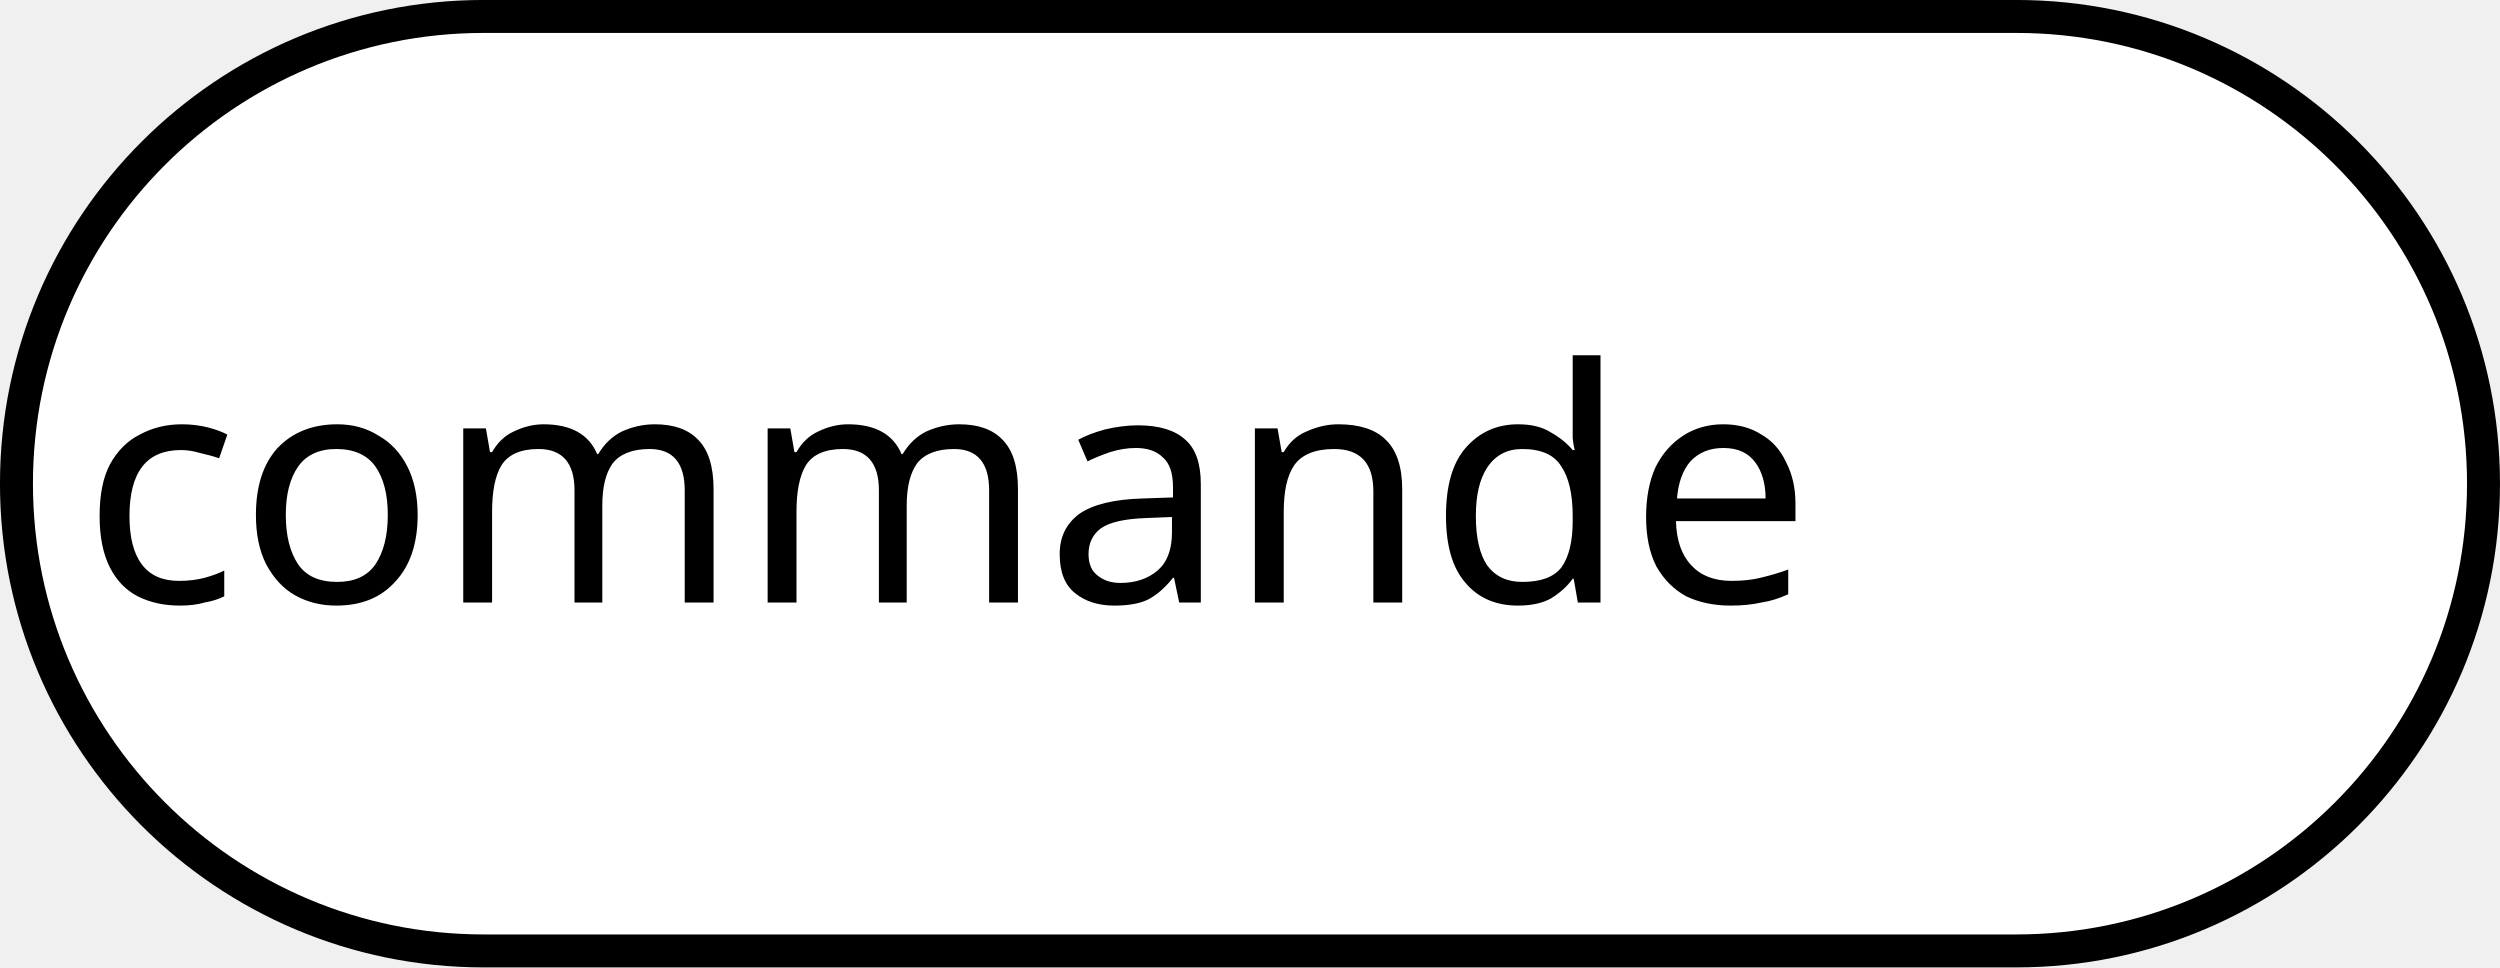
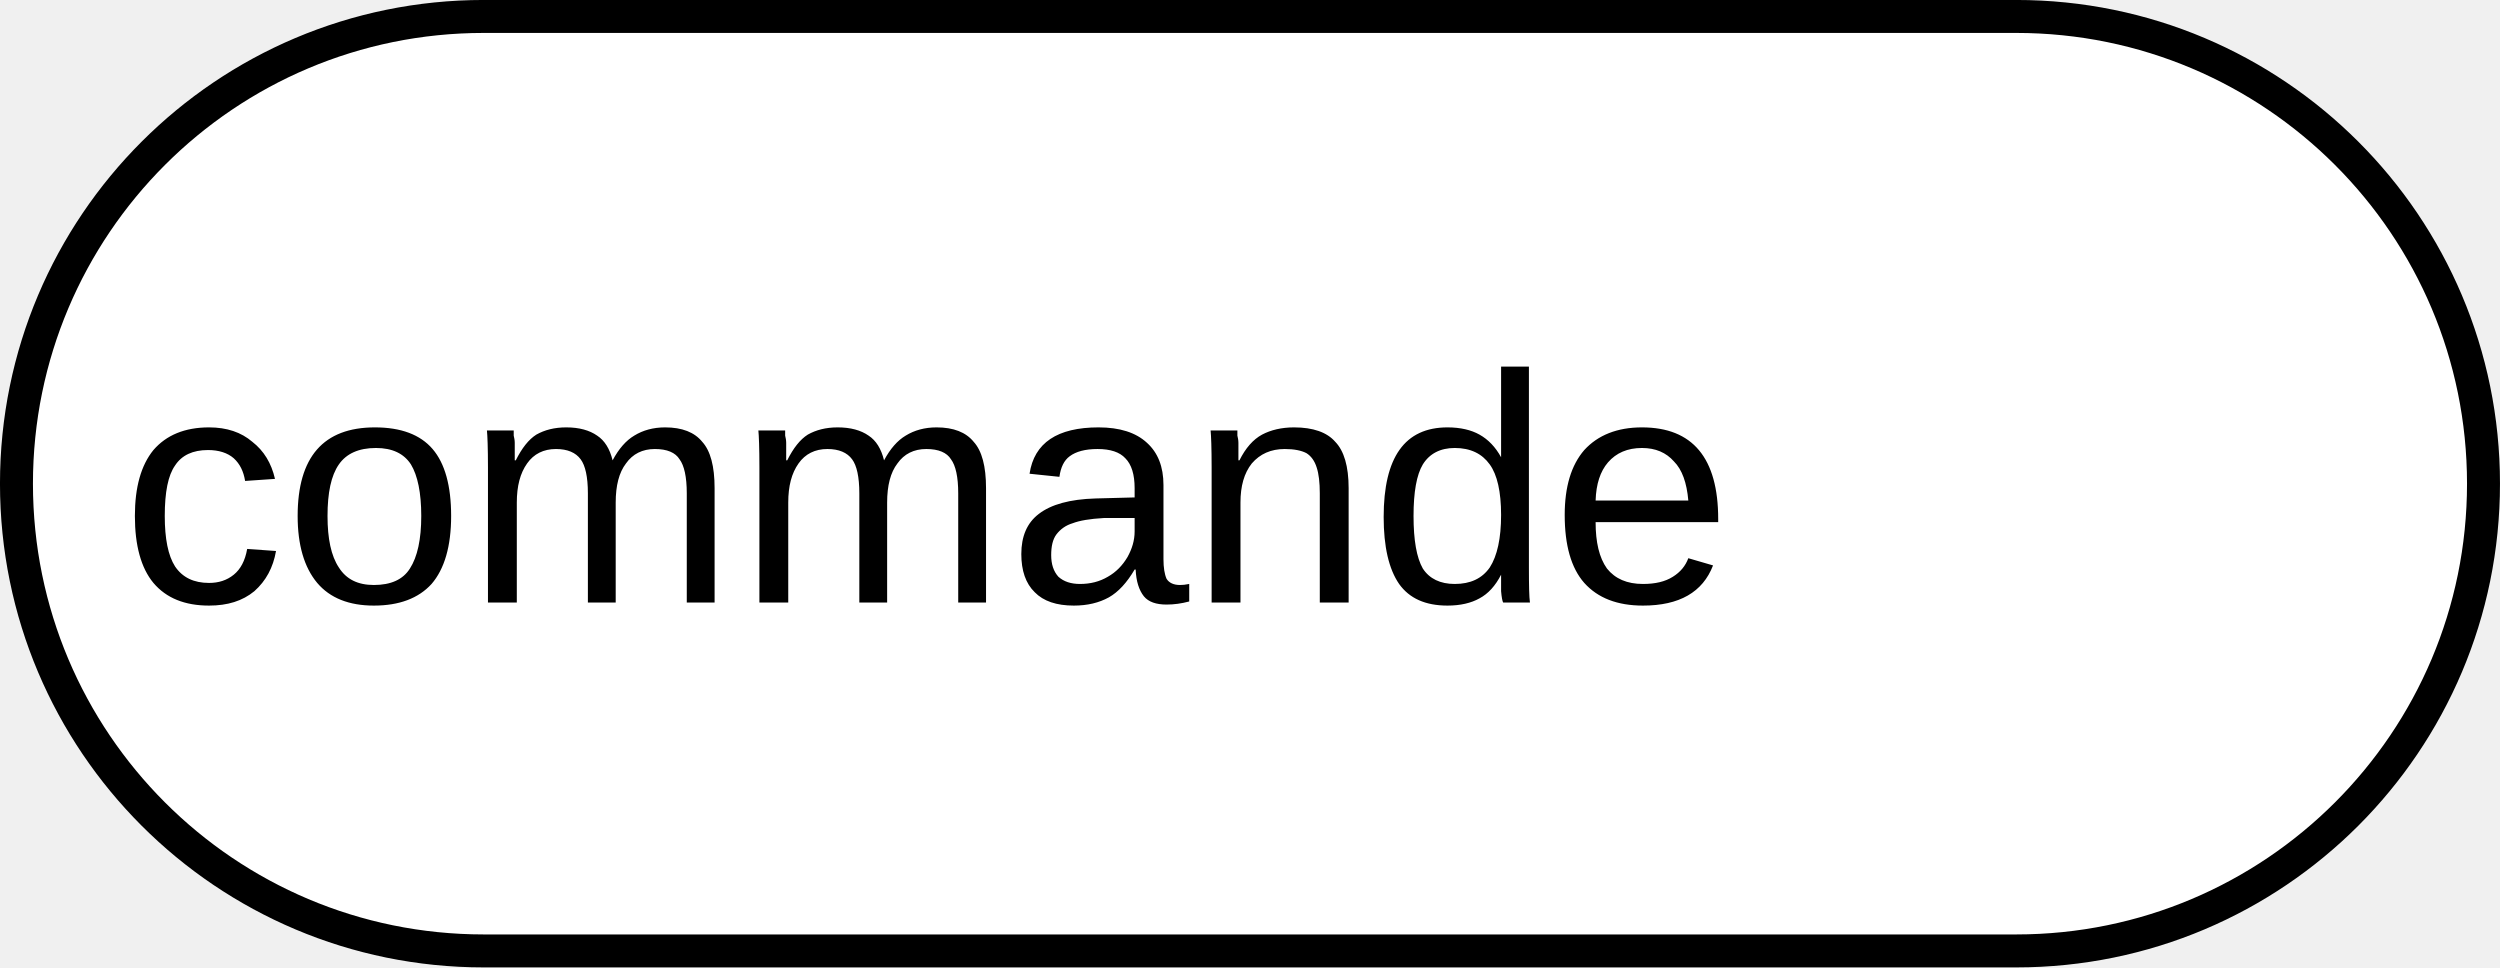
<svg xmlns="http://www.w3.org/2000/svg" width="37.92mm" height="14.674mm" viewBox="0 0 37.92 14.674" version="1.1" id="svg5378">
  <defs id="defs5372" />
  <g id="layer1" transform="translate(-43.02826,-59.85342)">
    <g id="g9594">
      <rect rx="7.087" ry="7.087" style="fill:#ffffff;fill-opacity:1;stroke:#000000;stroke-width:0.5;stroke-miterlimit:4;stroke-dasharray:none;stroke-opacity:1" id="rect3634" width="37.42" height="14.174" x="43.278" y="60.103" />
-       <text xml:space="preserve" style="font-style:normal;font-variant:normal;font-weight:normal;font-stretch:normal;font-size:4.939px;line-height:125%;font-family:Cantarell;-inkscape-font-specification:Cantarell;text-align:center;letter-spacing:0px;word-spacing:0px;text-anchor:middle;fill:#000000;fill-opacity:1;stroke:none;stroke-width:0.265px;stroke-linecap:butt;stroke-linejoin:miter;stroke-opacity:1" x="61.889" y="68.991" id="text3638">
+       <text xml:space="preserve" style="font-style:normal;font-variant:normal;font-weight:normal;font-stretch:normal;font-size:4.939px;line-height:125%;font-family:Liberation Sans;-inkscape-font-specification:Liberation Sans;text-align:center;letter-spacing:0px;word-spacing:0px;text-anchor:middle;fill:#000000;fill-opacity:1;stroke:none;stroke-width:0.265px;stroke-linecap:butt;stroke-linejoin:miter;stroke-opacity:1" x="61.889" y="68.991" id="text3638">
        <tspan id="tspan3636" x="61.889" y="68.991" style="text-align:center;text-anchor:middle;fill:#000000;fill-opacity:1;stroke-width:0.265px">commande</tspan>
      </text>
    </g>
  </g>
</svg>
